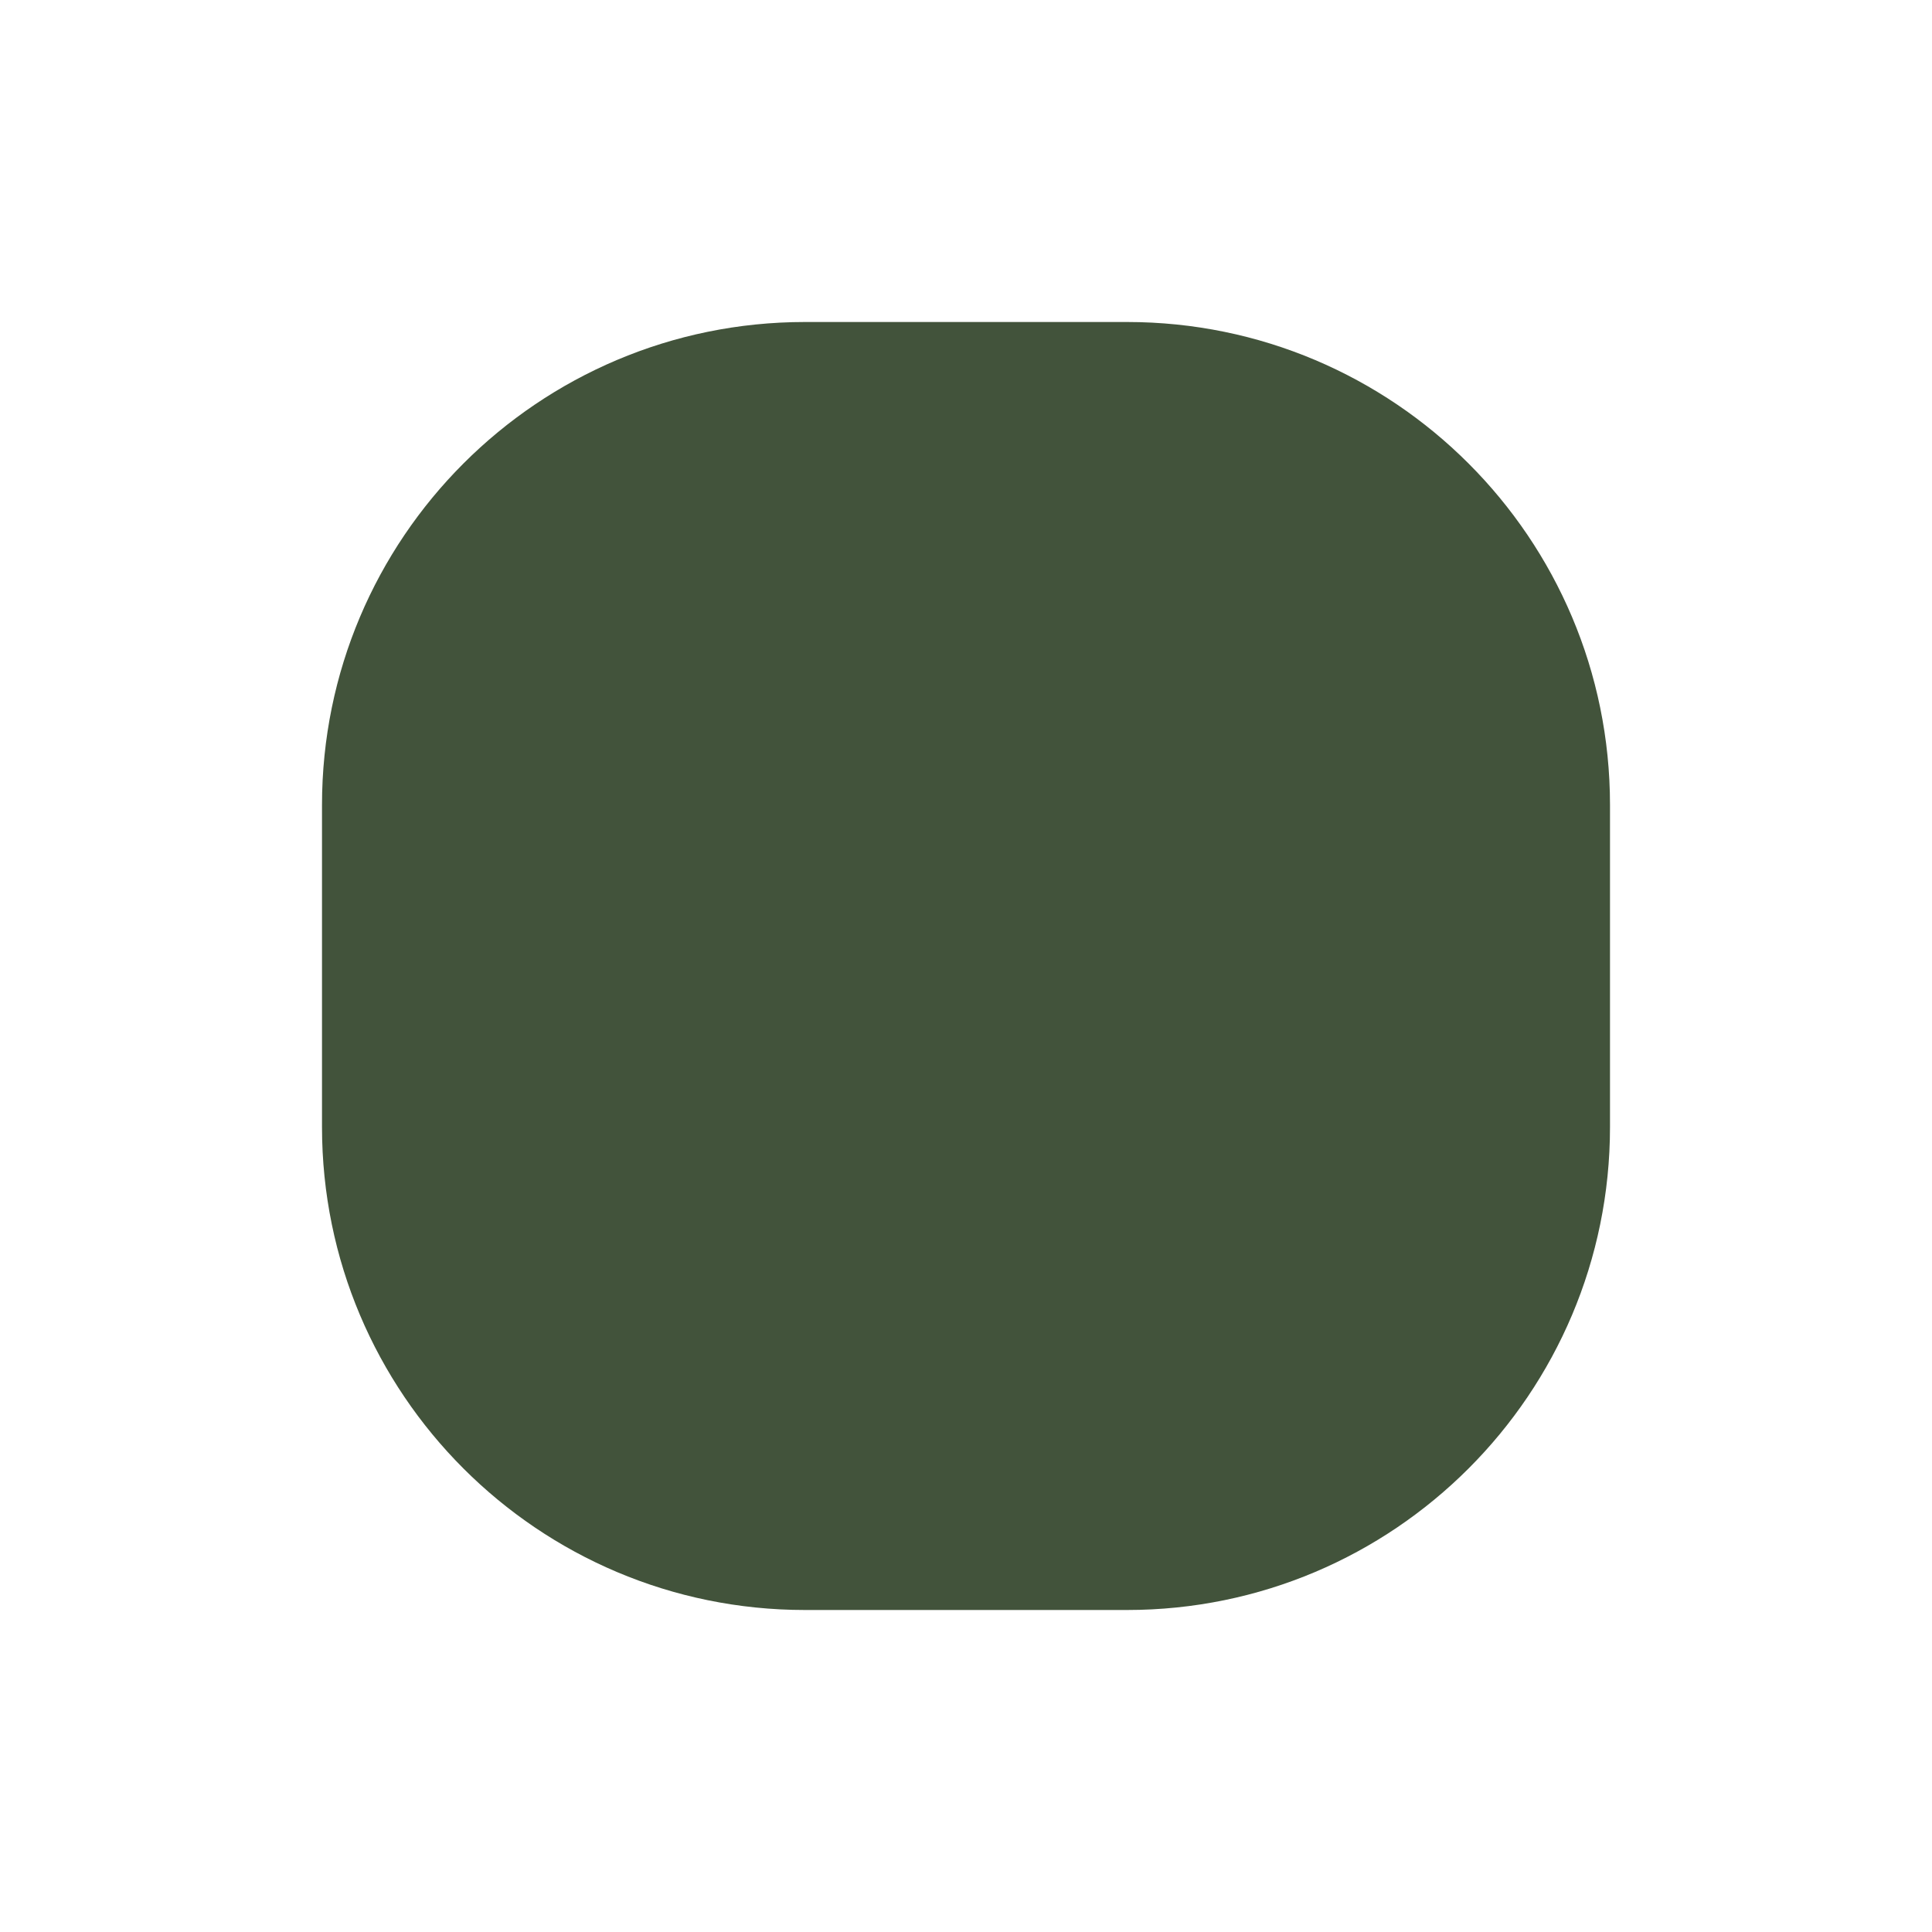
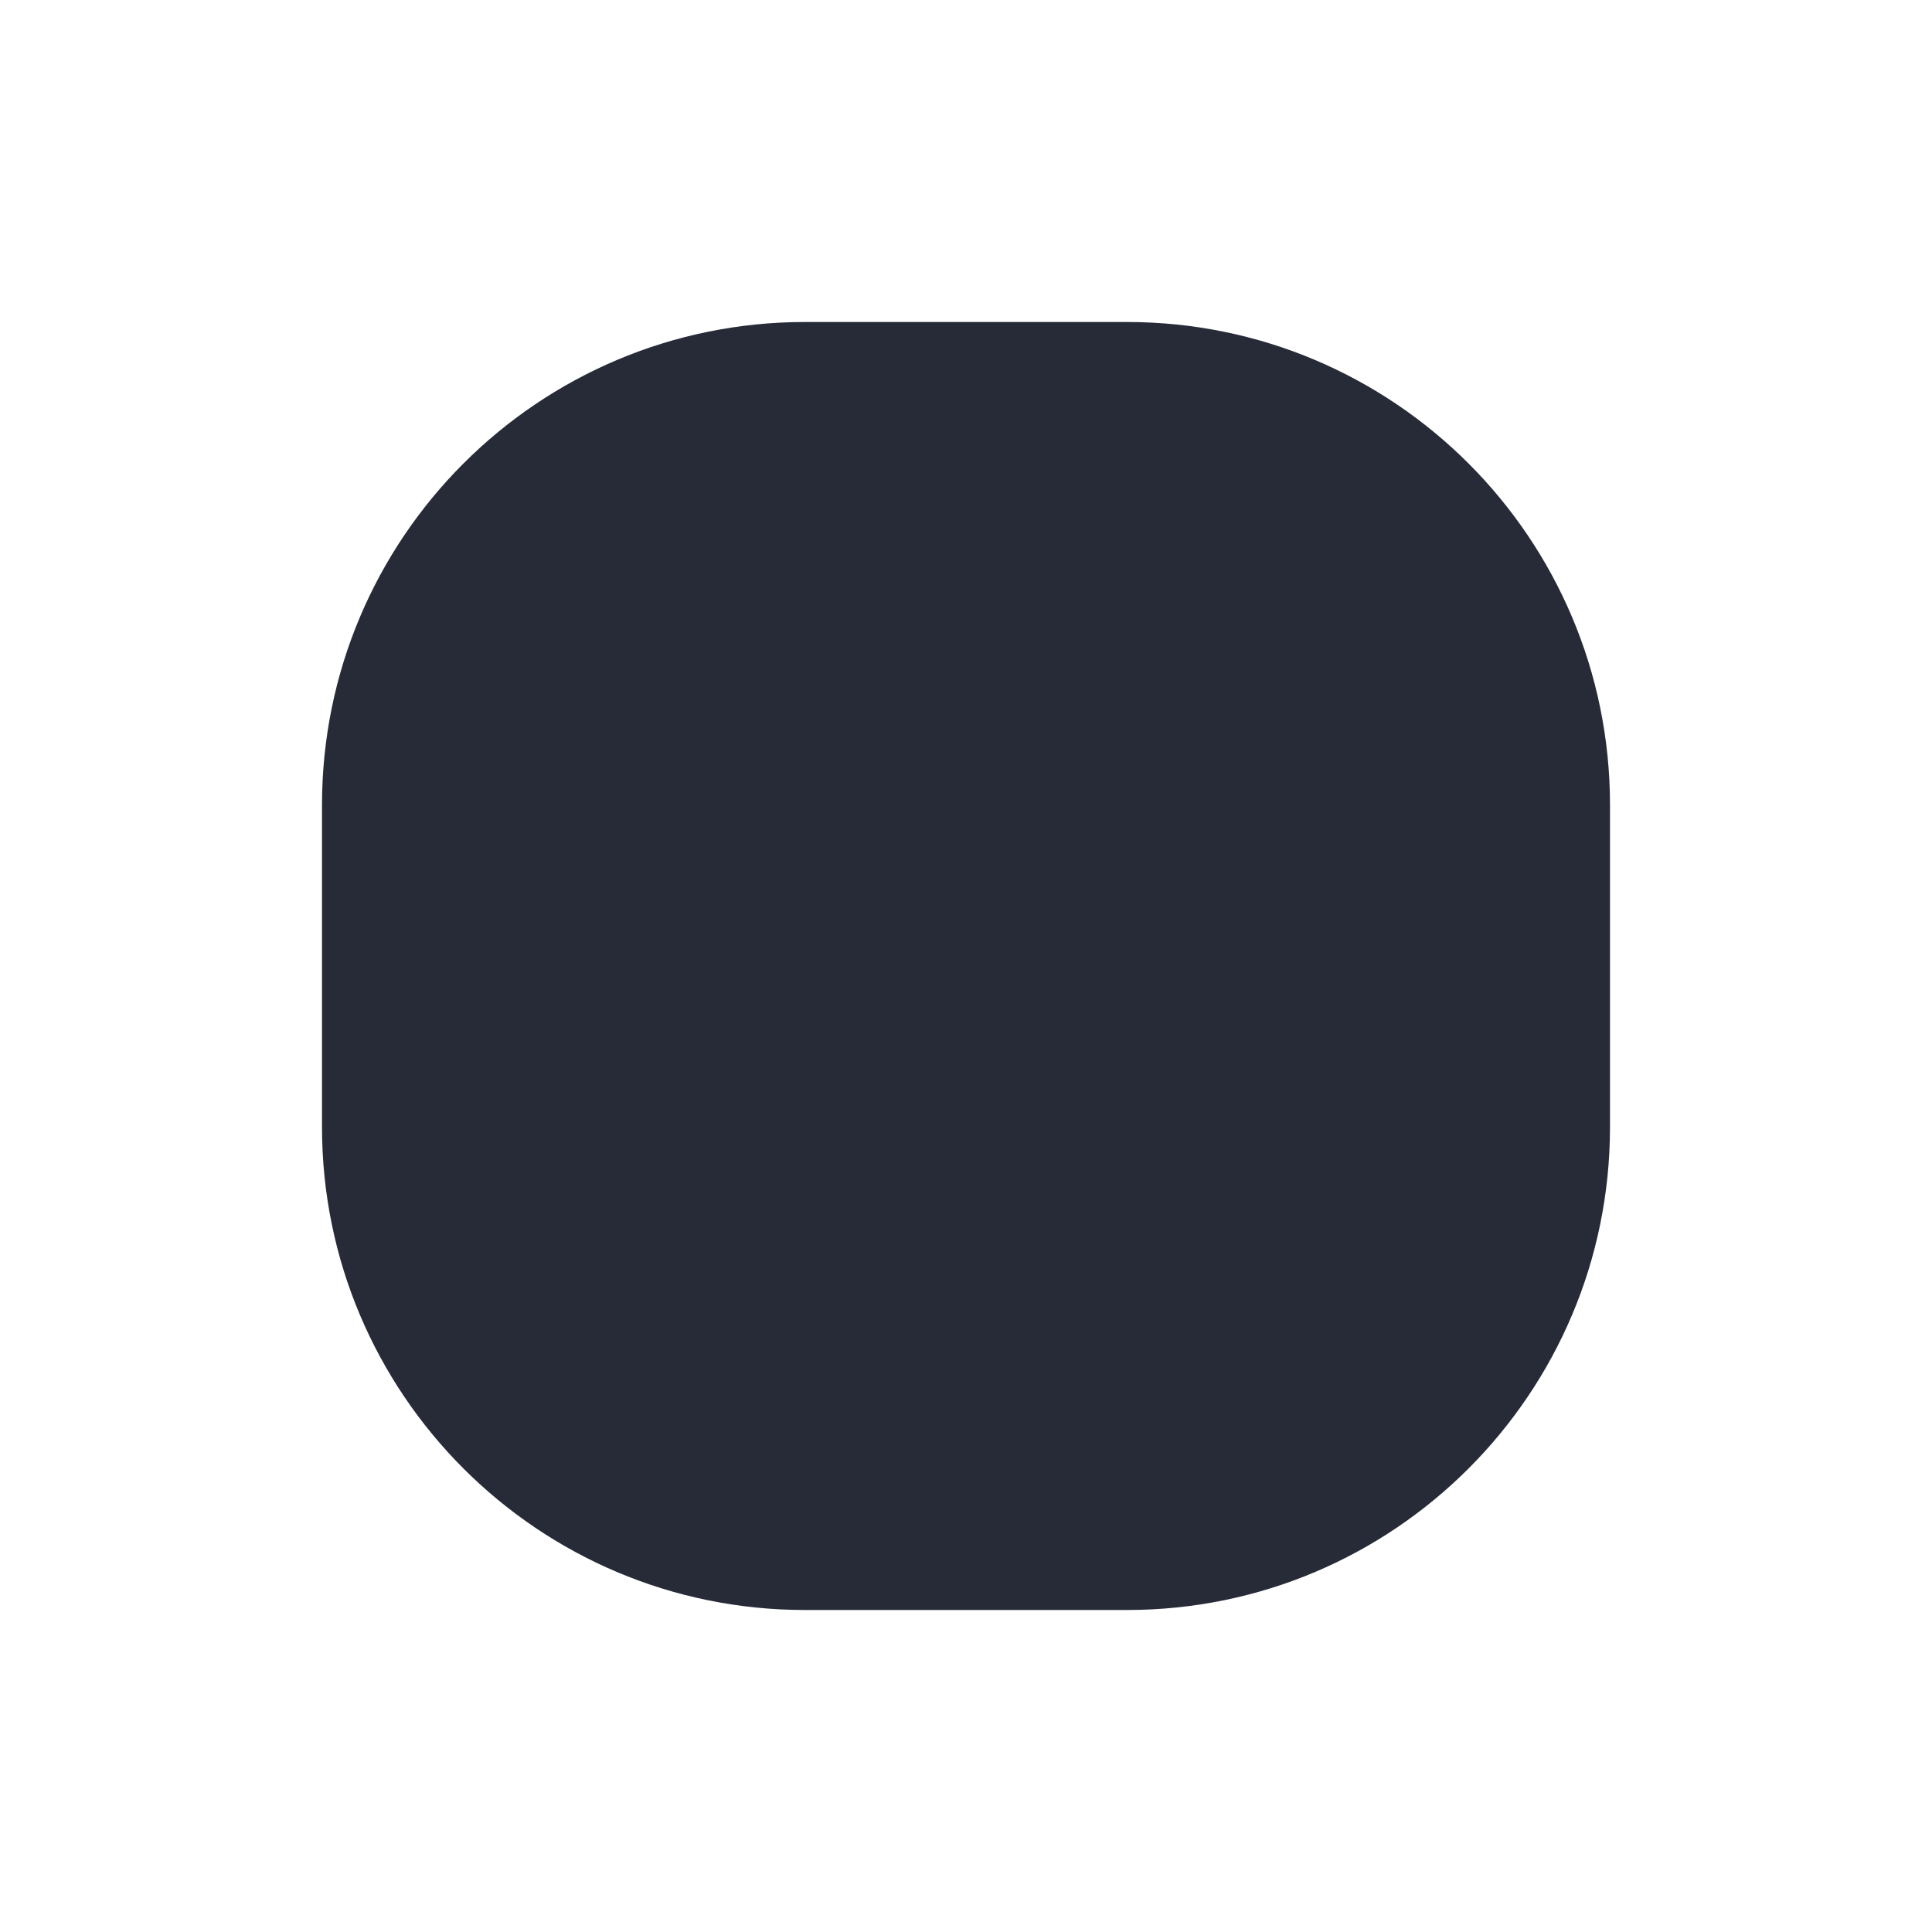
<svg xmlns="http://www.w3.org/2000/svg" width="30" height="30" version="1.1" id="svg6" viewBox="0 0 60 60">
  <defs id="defs10">
    </defs>
-   <path id="svg_1" width="40" height="40" x="10" y="10" fill="#015ad7" stroke="#000000" stroke-width="0" rx="0" d="m 25,10 h 10 a 15,15 45 0 1 15,15 v 10 a 15,15 135 0 1 -15,15 h -10 a 15,15 45 0 1 -15,-15 v -10 a 15,15 135 0 1 15,-15 z" style="fill:#42533b;fill-opacity:1" />
+   <path id="svg_1" width="40" height="40" x="10" y="10" fill="#015ad7" stroke="#000000" stroke-width="0" rx="0" d="m 25,10 h 10 a 15,15 45 0 1 15,15 v 10 a 15,15 135 0 1 -15,15 h -10 a 15,15 45 0 1 -15,-15 v -10 a 15,15 135 0 1 15,-15 z" style="fill:#262b37;fill-opacity:1" />
</svg>
